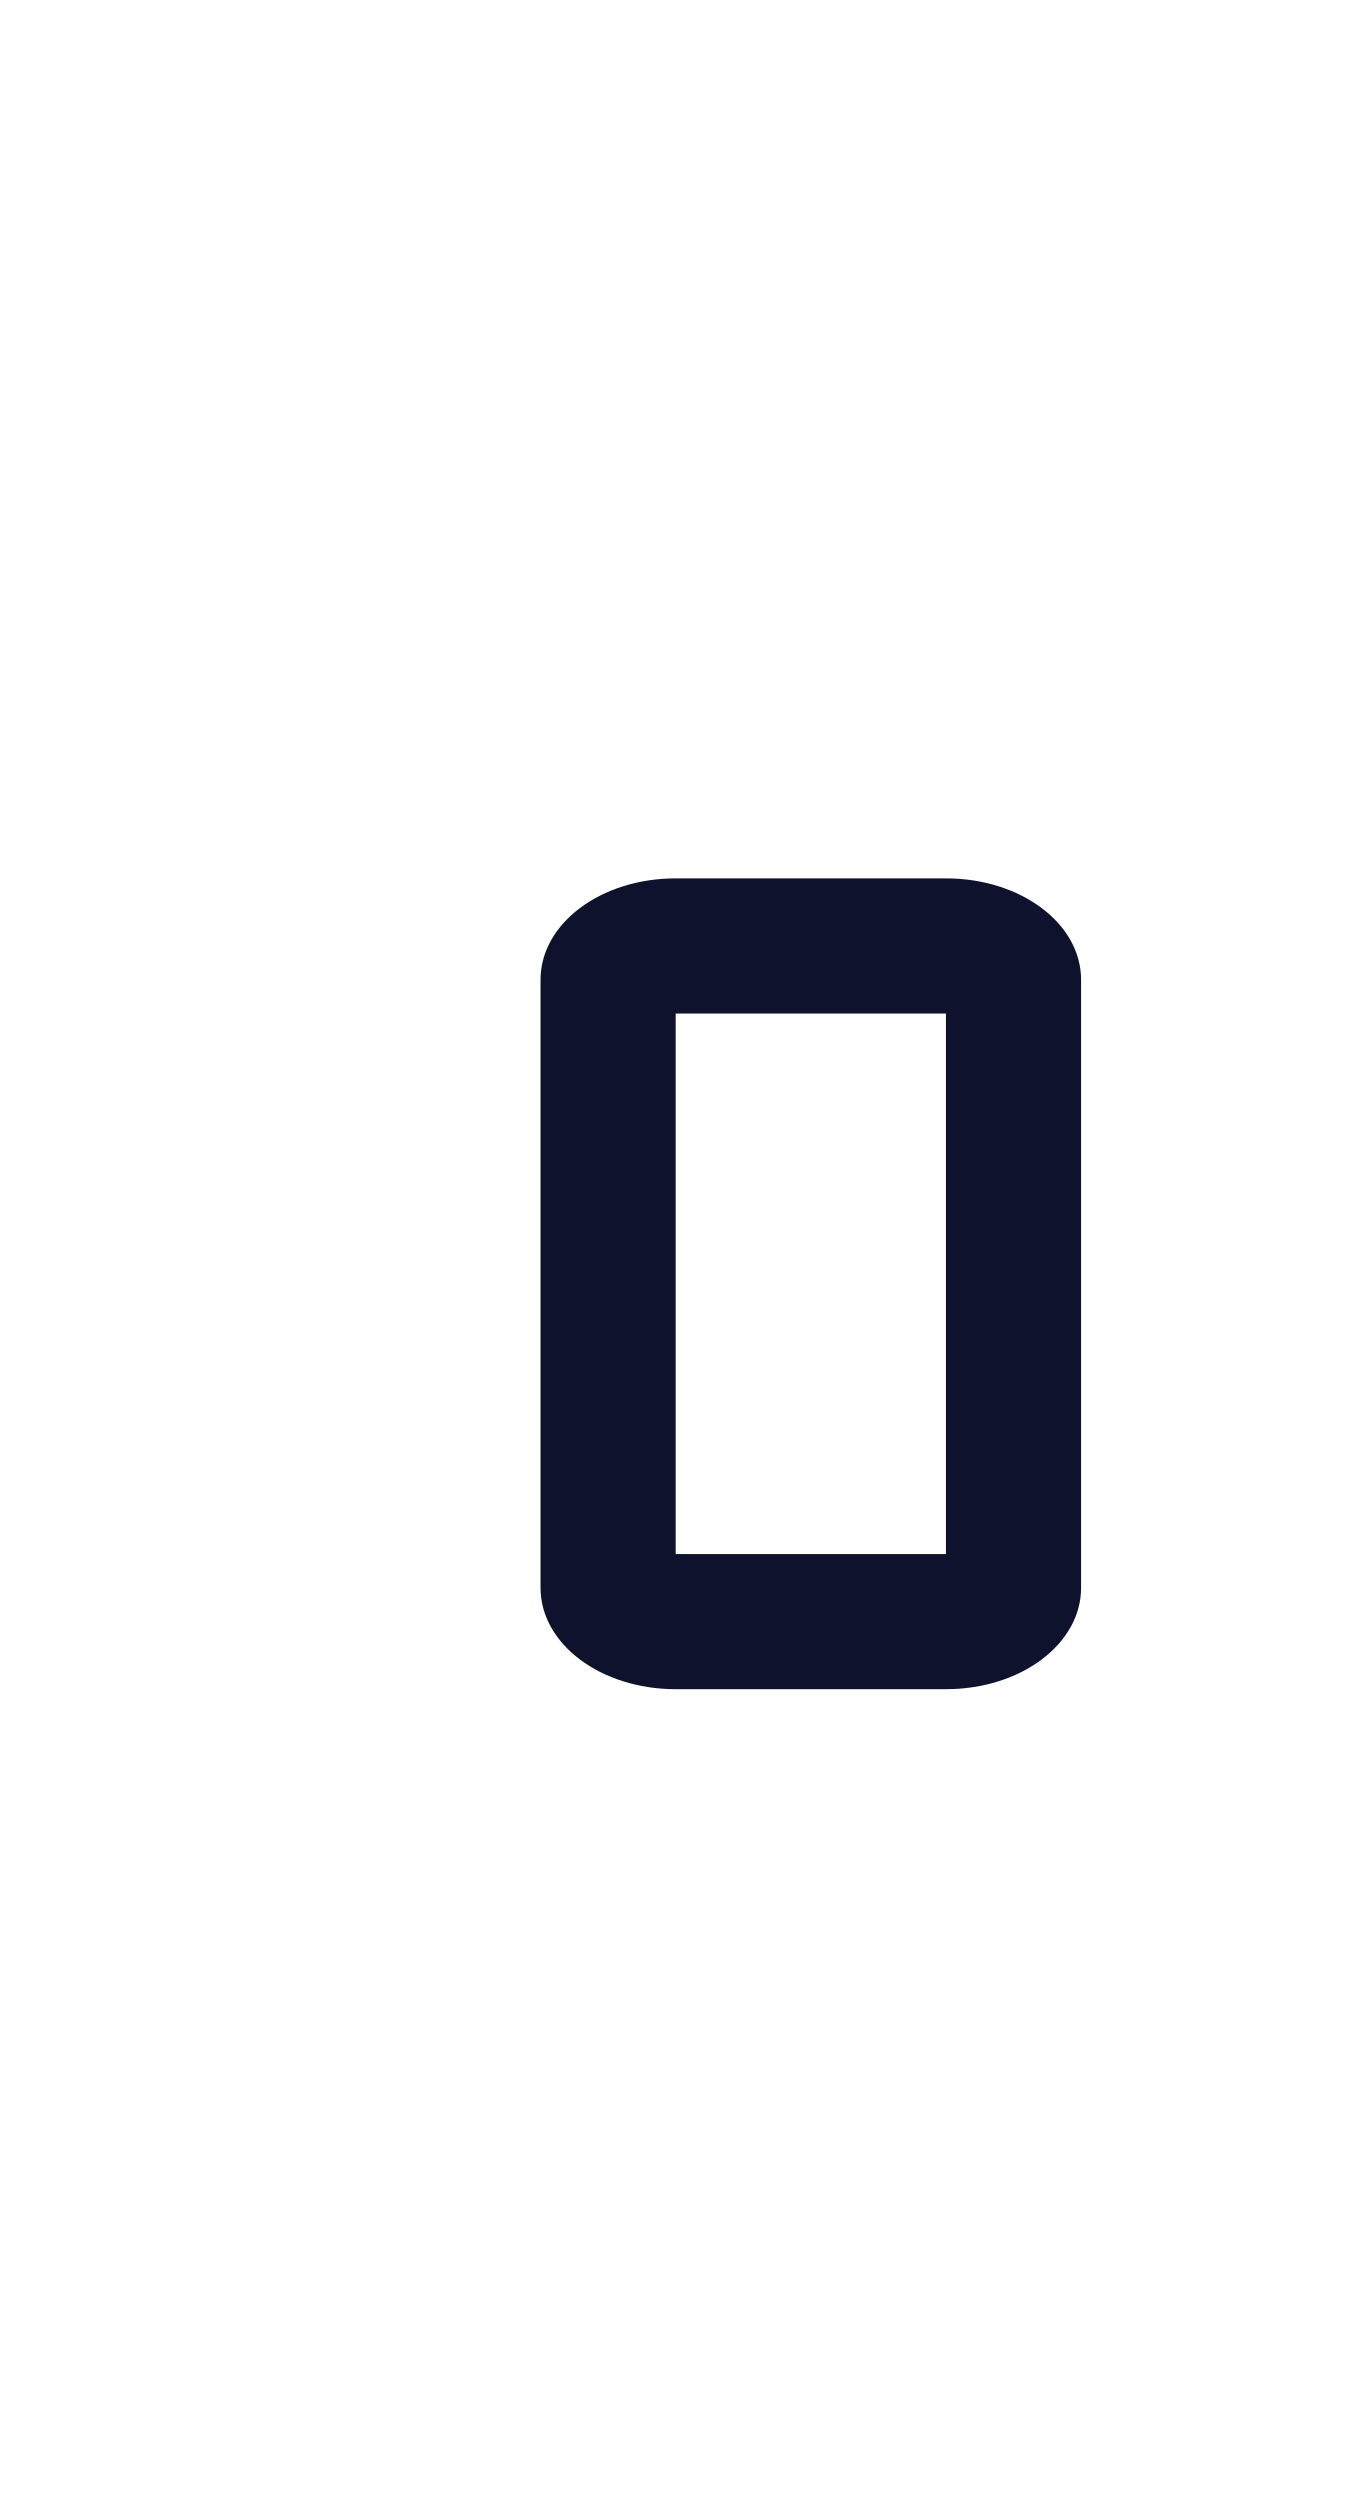
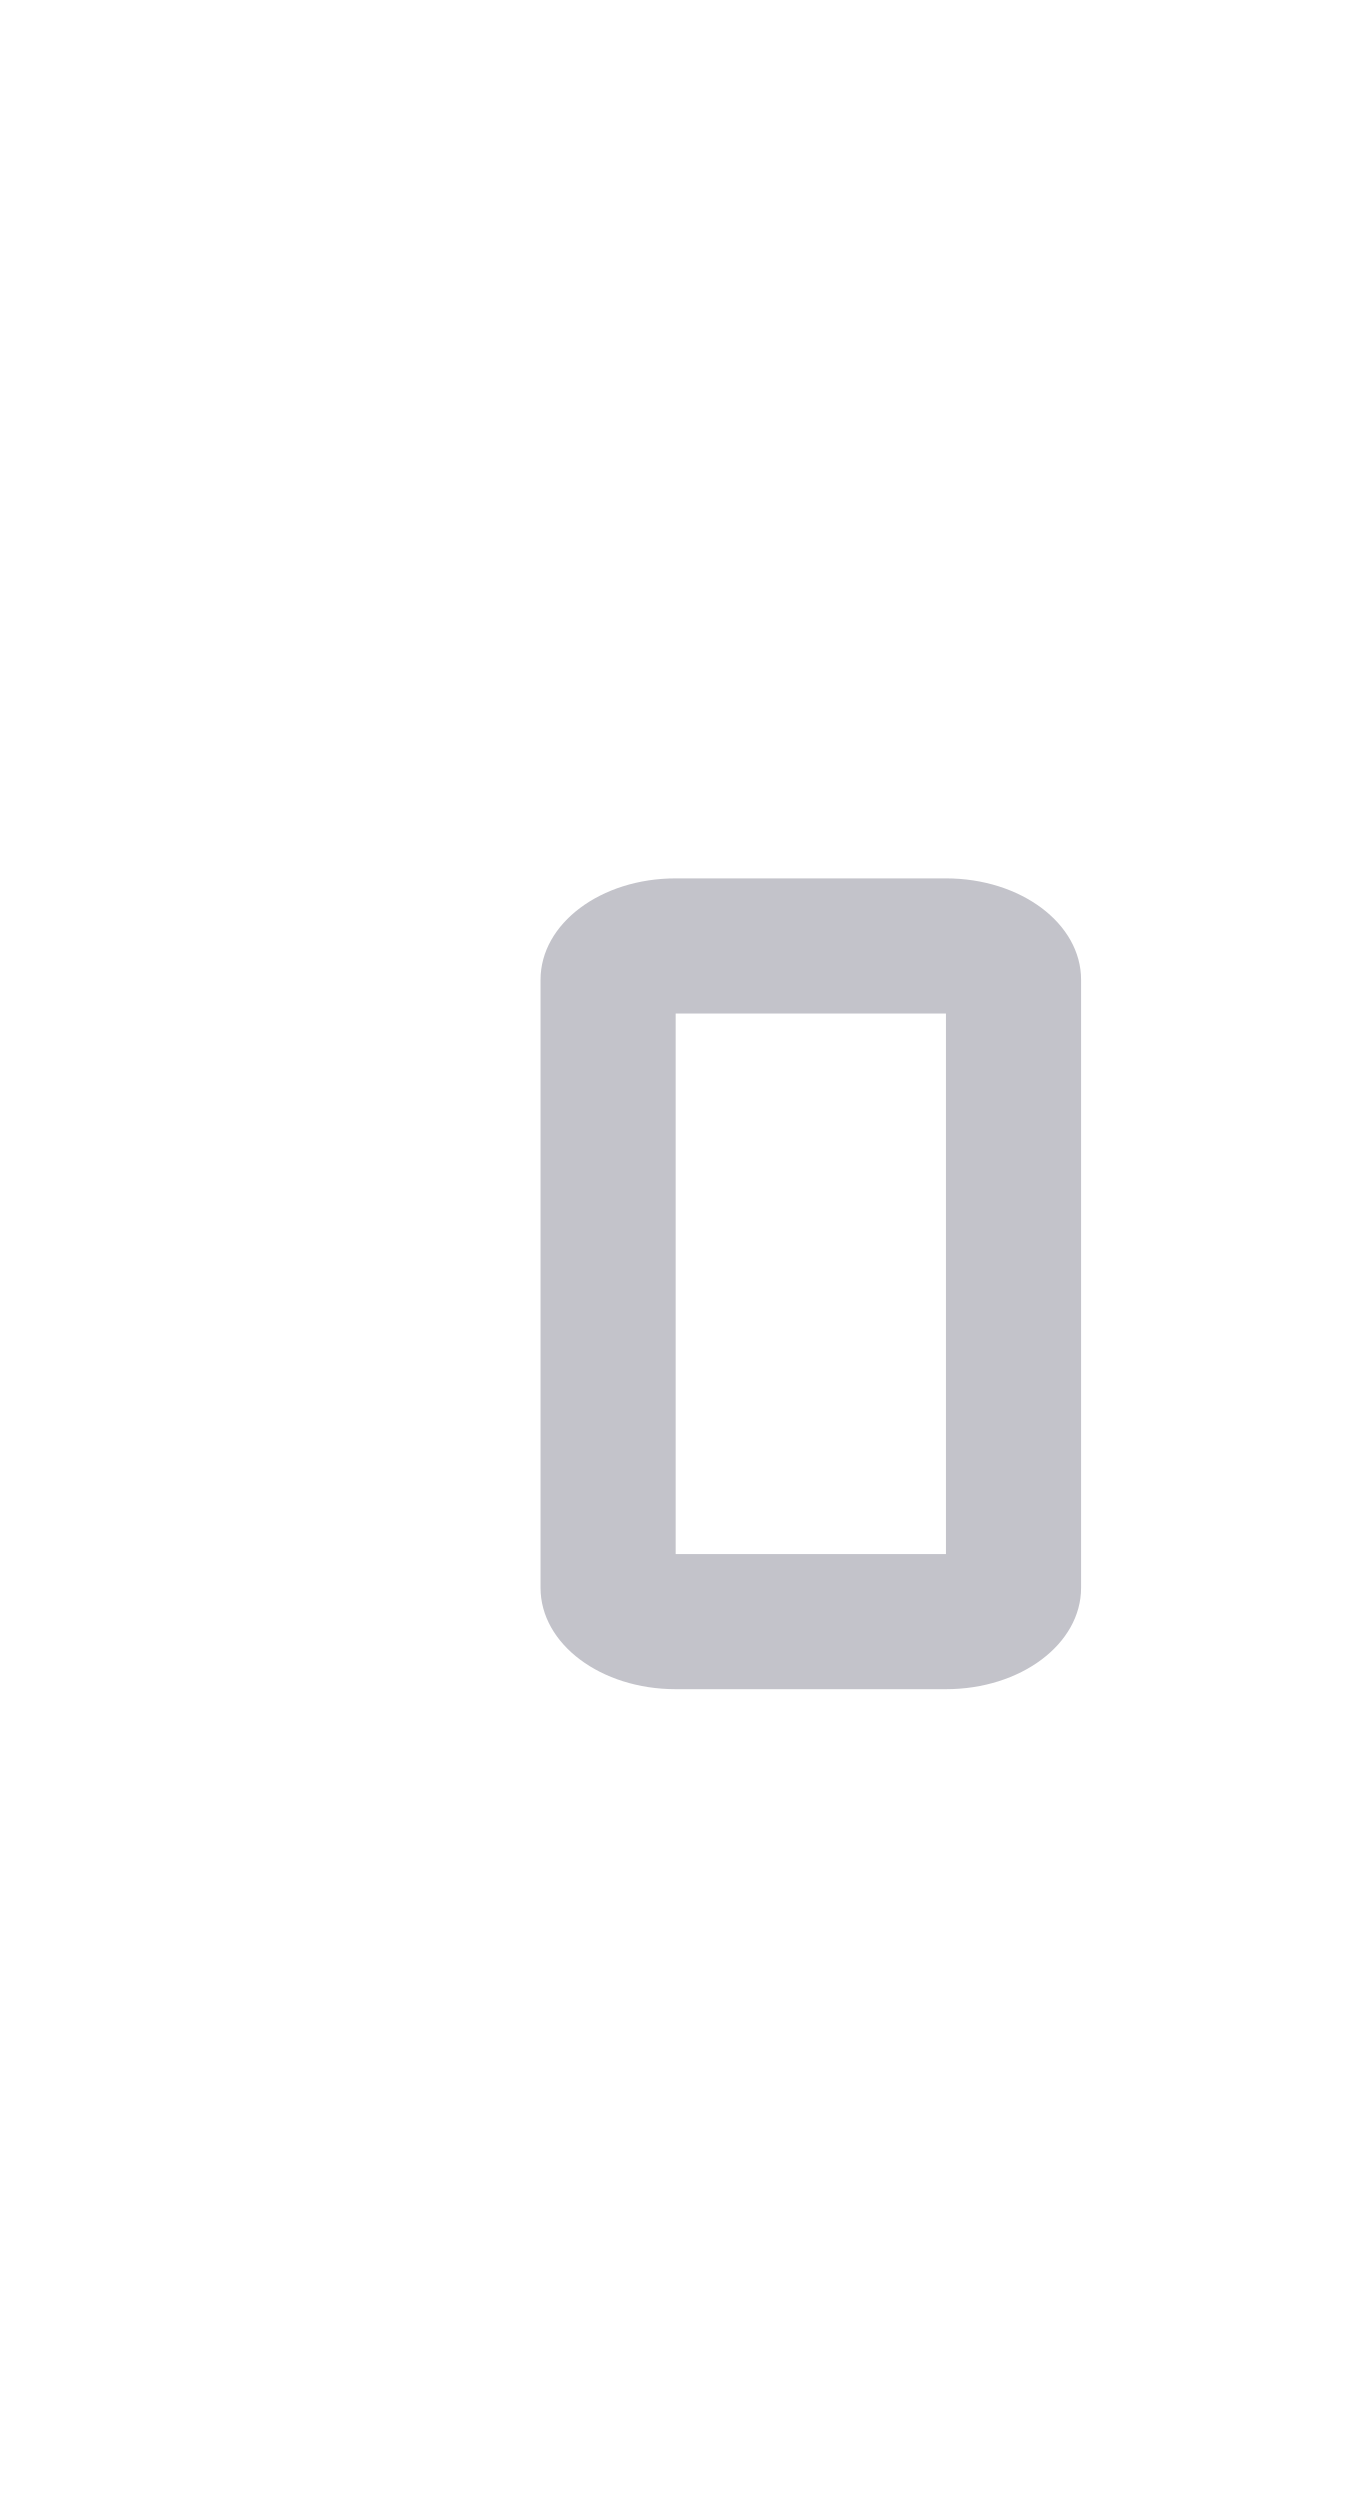
<svg xmlns="http://www.w3.org/2000/svg" width="20" height="37">
  <defs>
    <clipPath>
      <rect y="1015.36" x="20" height="37" width="20" opacity="0.12" fill="#2e2e4f" color="#c3c3ca" />
    </clipPath>
    <clipPath>
      <rect y="1033.36" x="20" height="19" width="10" opacity="0.12" fill="#2e2e4f" color="#c3c3ca" />
    </clipPath>
  </defs>
  <g transform="translate(0,-1015.362)">
-     <path d="m 10,1028.362 c -1.108,0 -2,0.669 -2,1.5 l 0,9 c 0,0.831 0.892,1.5 2,1.5 l 4,0 c 1.108,0 2,-0.669 2,-1.5 l 0,-9 c 0,-0.831 -0.892,-1.5 -2,-1.5 l -4,0 z m 0,2 4,0 0,8 -4,0 0,-8 z" fill="#0F122D" />
+     <path d="m 10,1028.362 c -1.108,0 -2,0.669 -2,1.5 l 0,9 c 0,0.831 0.892,1.5 2,1.5 l 4,0 c 1.108,0 2,-0.669 2,-1.5 l 0,-9 c 0,-0.831 -0.892,-1.5 -2,-1.5 l -4,0 z m 0,2 4,0 0,8 -4,0 0,-8 z" fill="#c3c3ca" />
  </g>
</svg>
